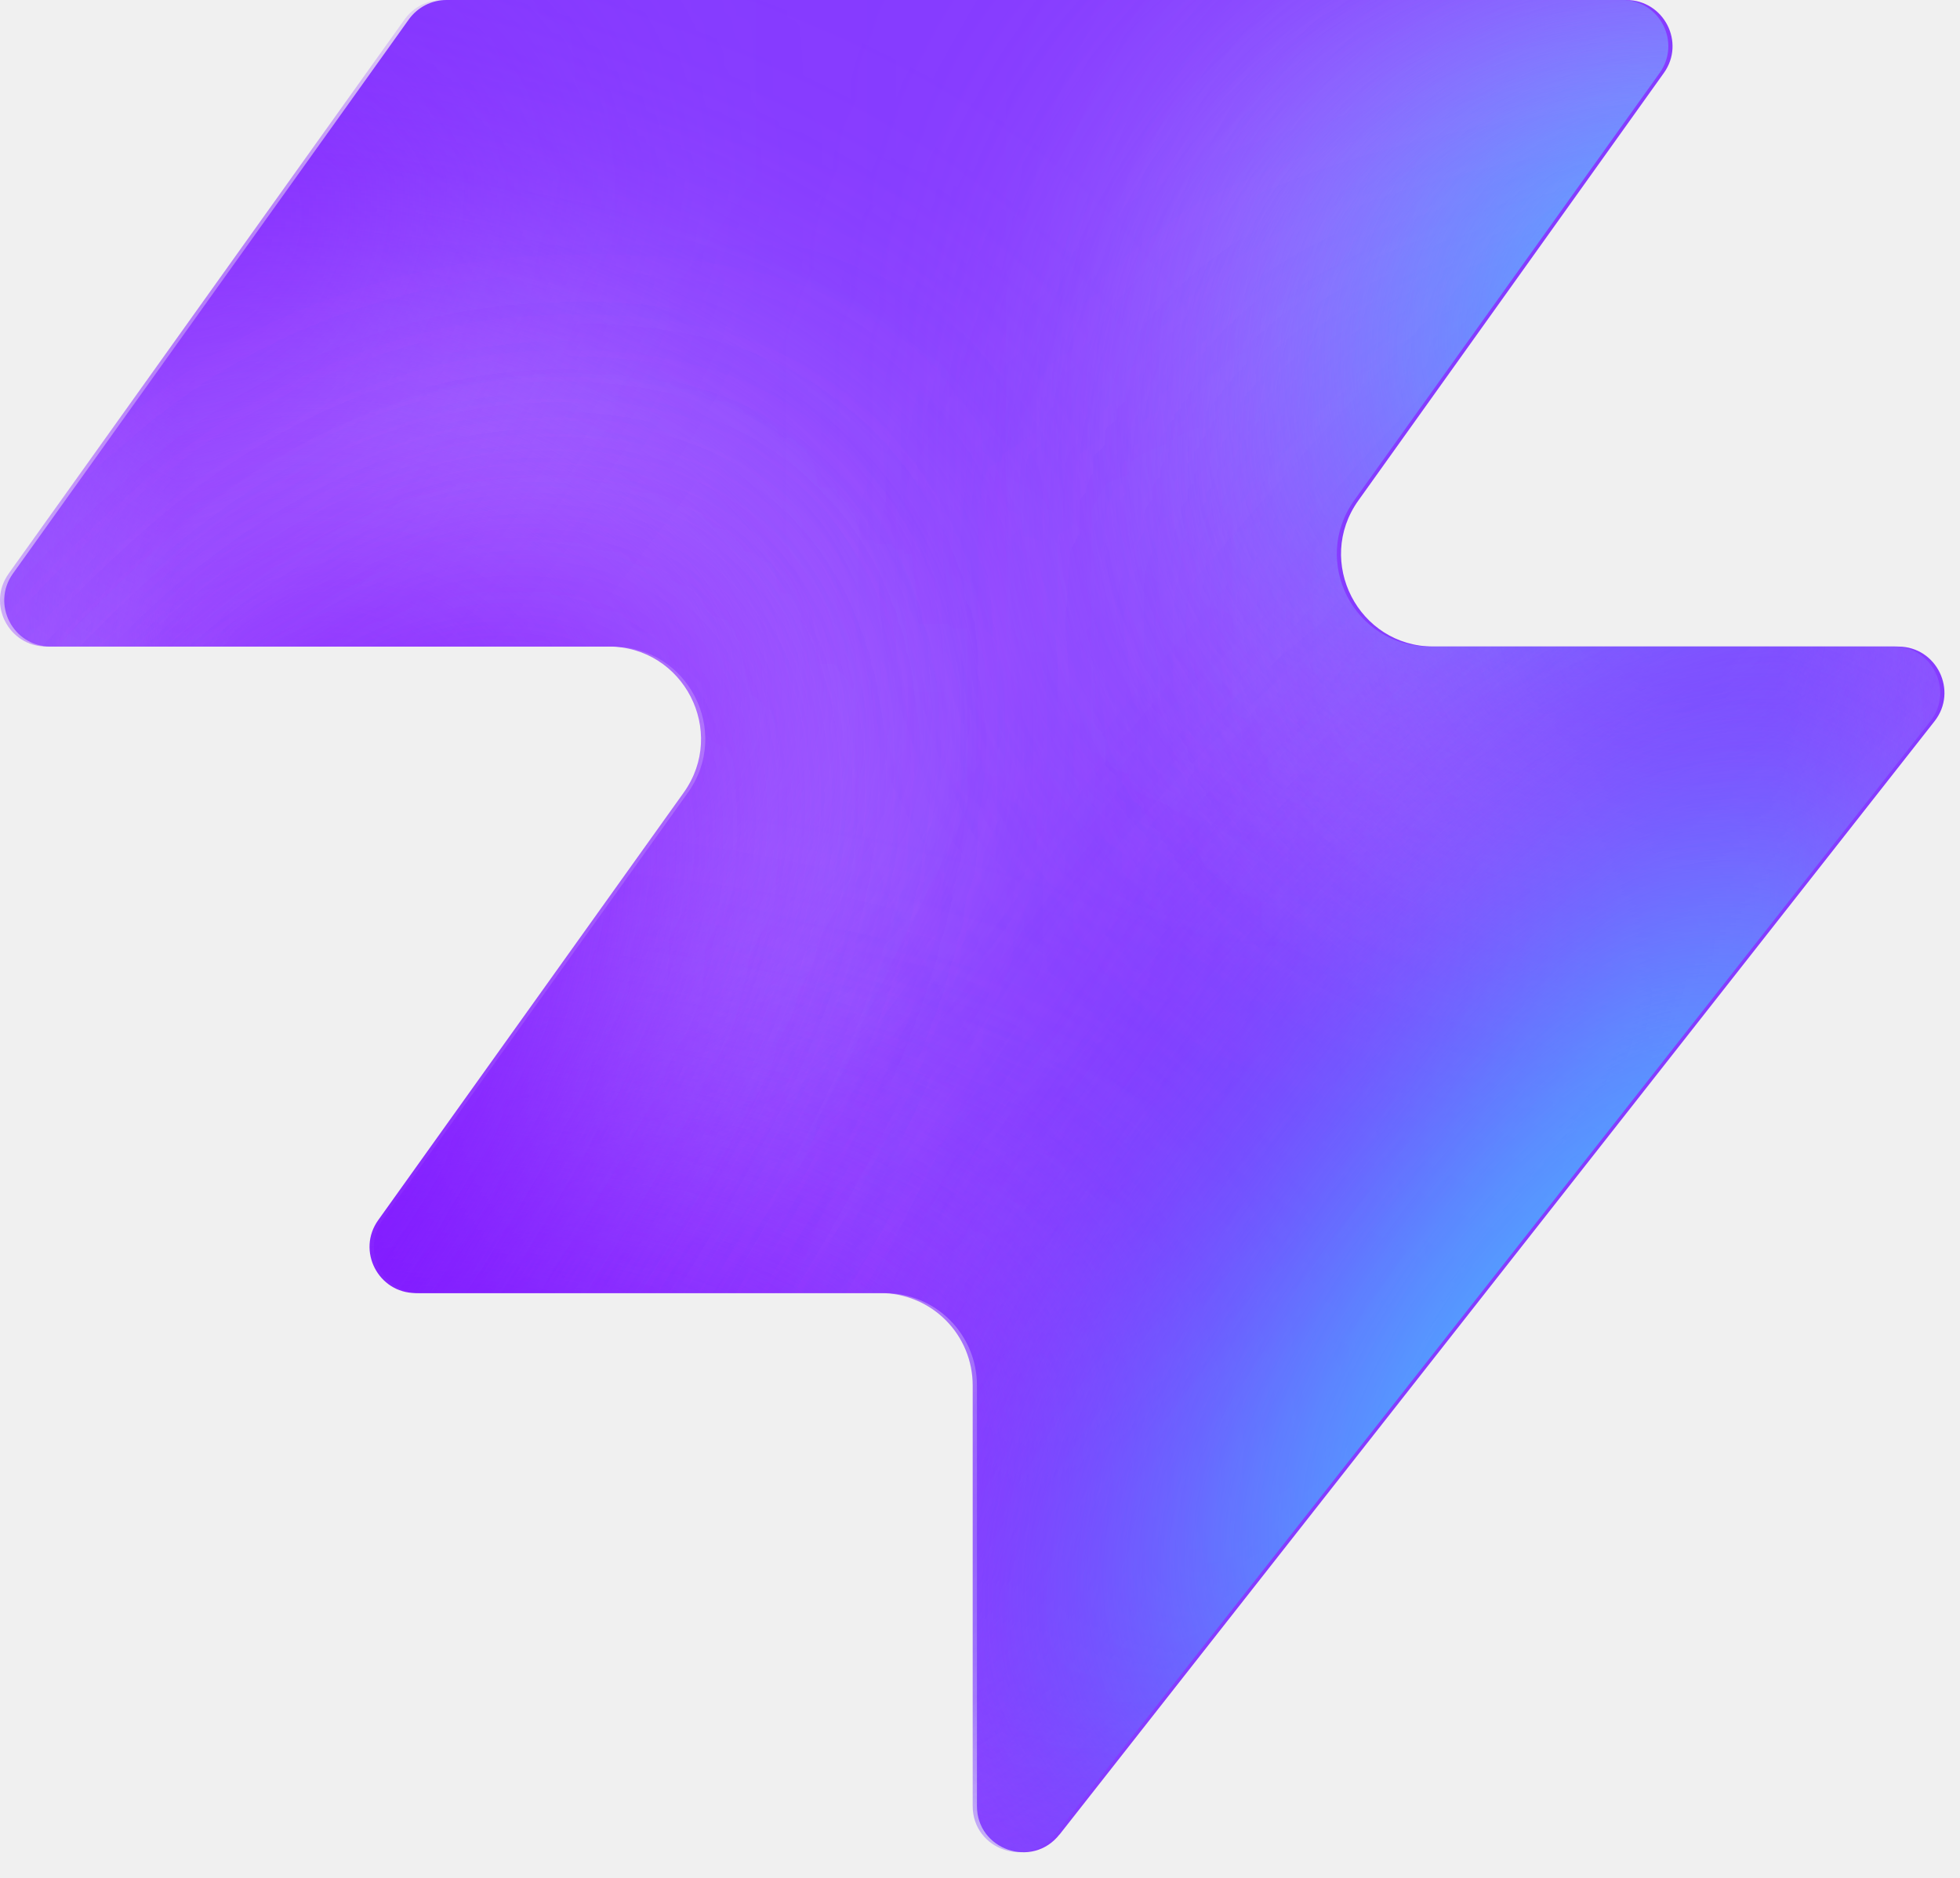
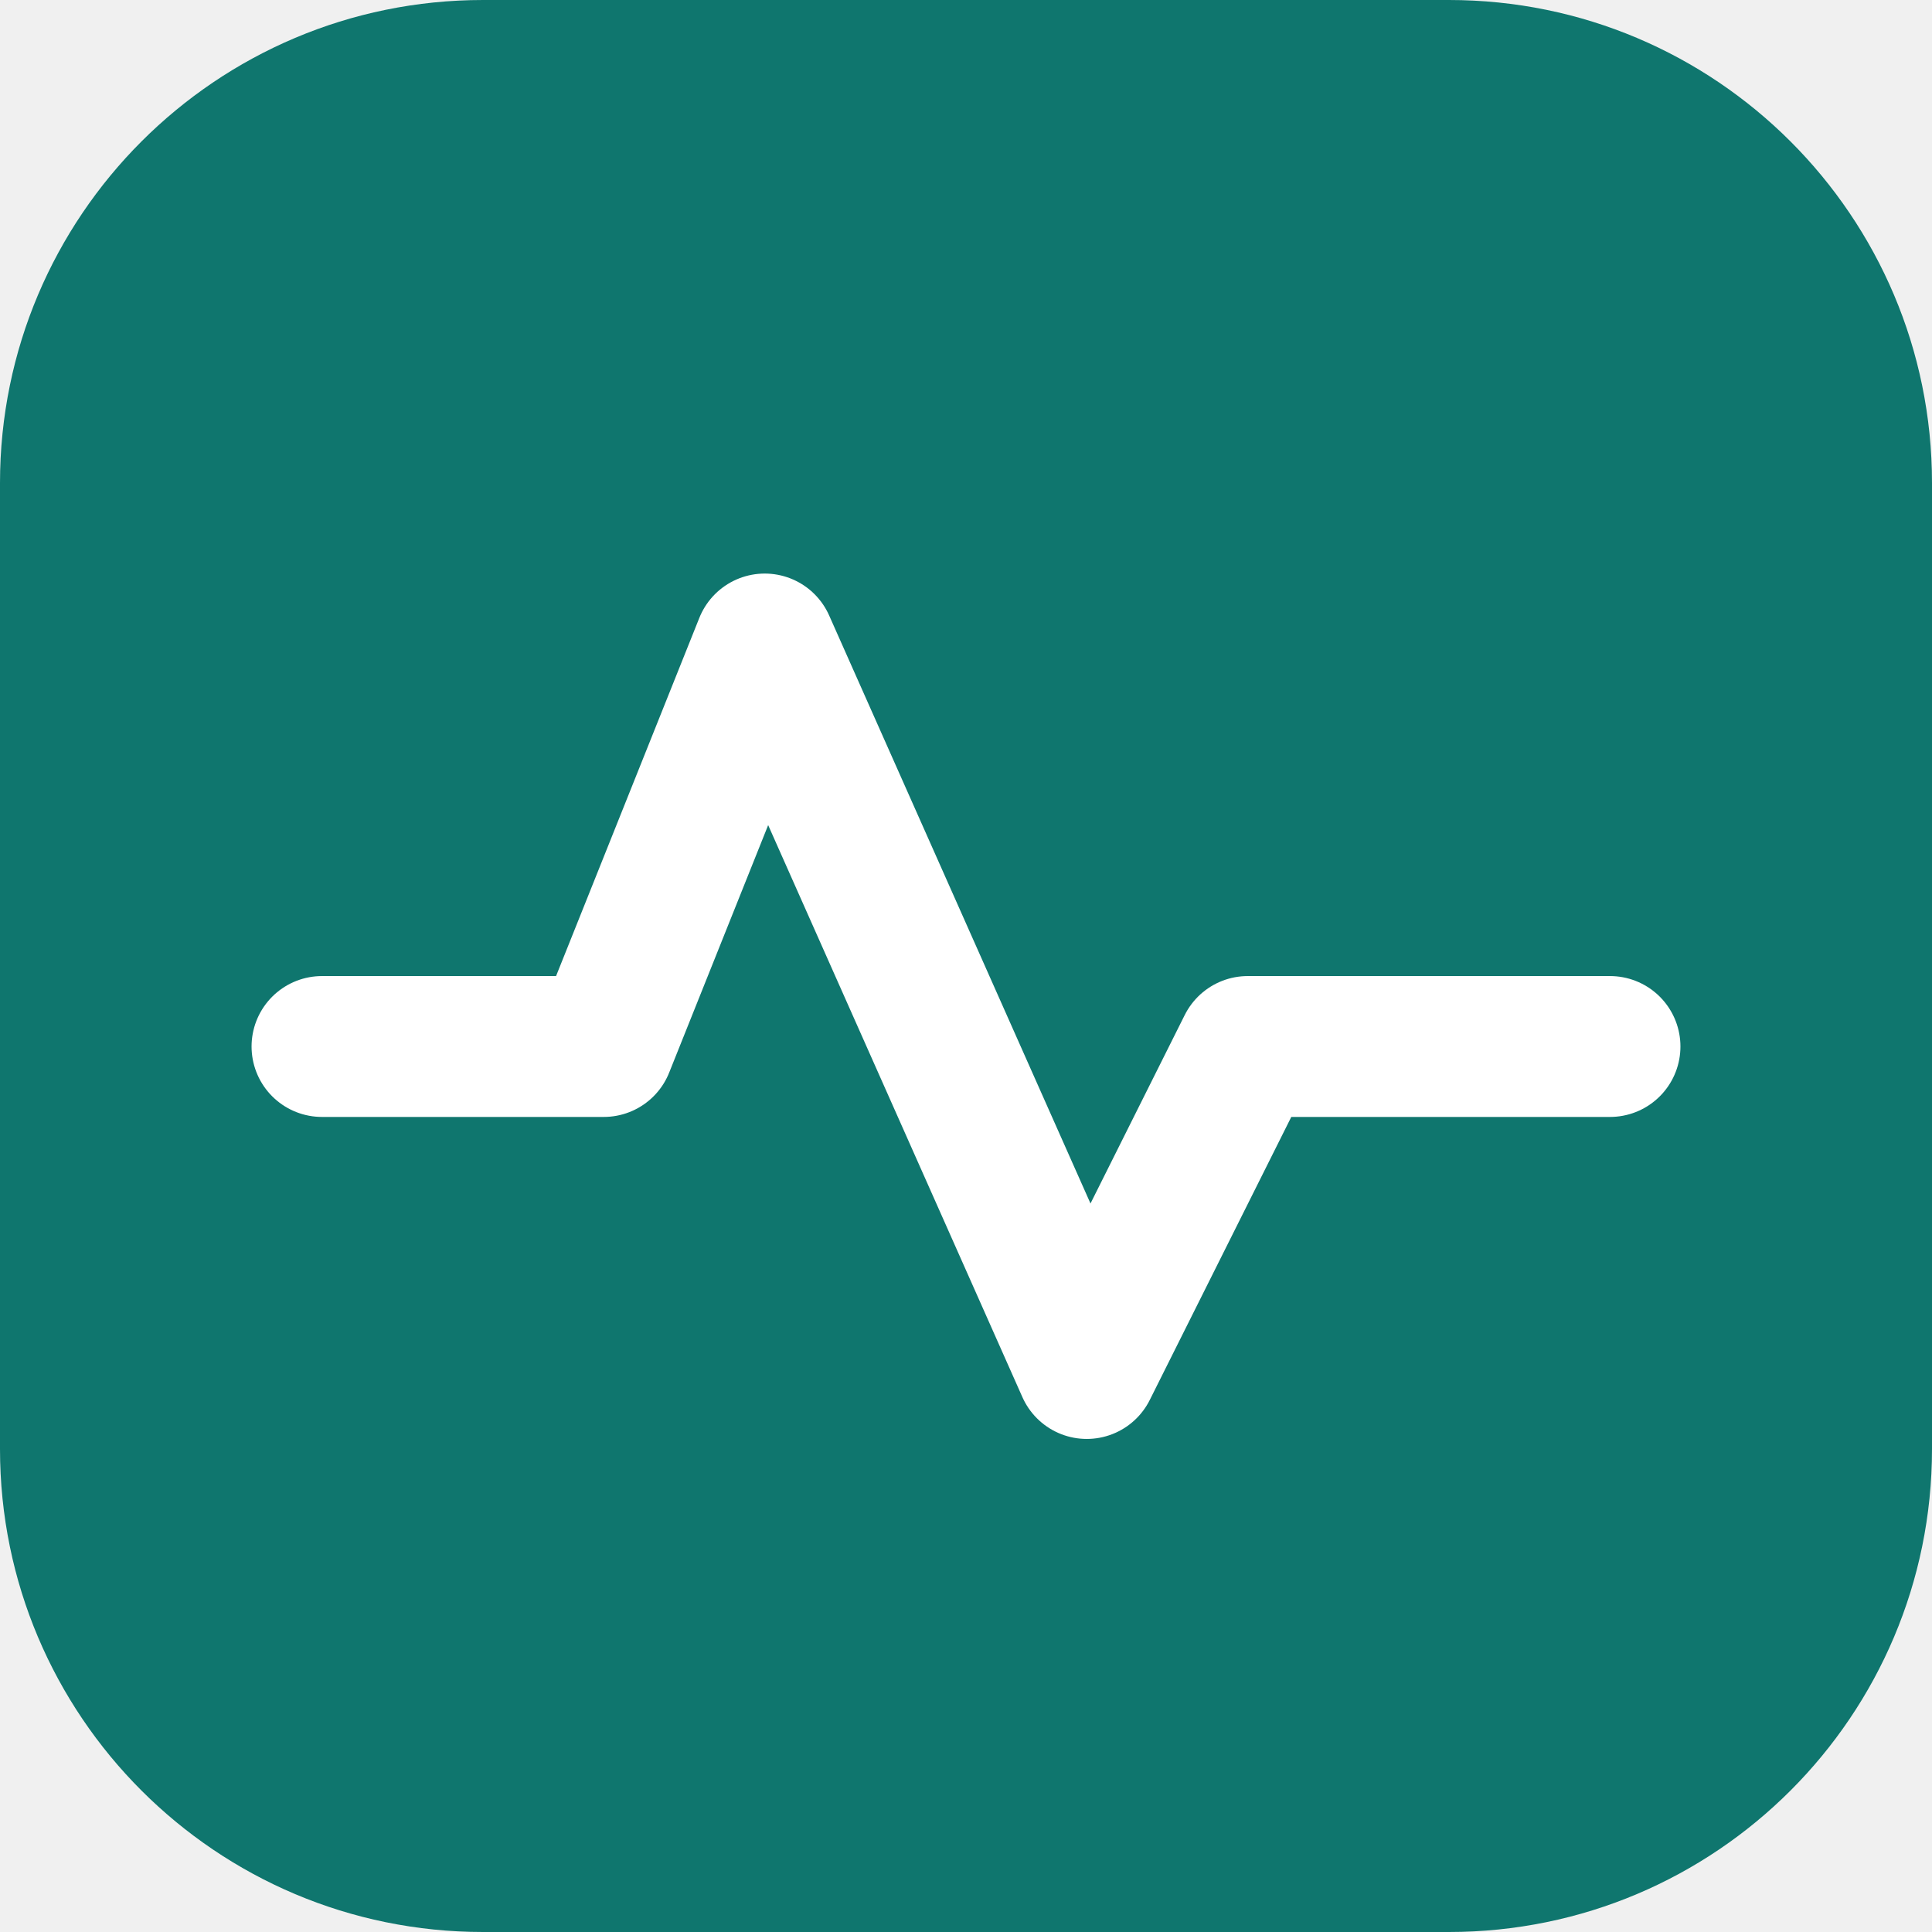
- <svg xmlns="http://www.w3.org/2000/svg" width="48" height="46" fill="none" viewBox="0 0 48 46">
-   <path fill="#863bff" d="M25.946 44.938c-.664.845-2.021.375-2.021-.698V33.937a2.26 2.26 0 0 0-2.262-2.262H10.287c-.92 0-1.456-1.04-.92-1.788l7.48-10.471c1.07-1.497 0-3.578-1.842-3.578H1.237c-.92 0-1.456-1.04-.92-1.788L10.013.474c.214-.297.556-.474.92-.474h28.894c.92 0 1.456 1.04.92 1.788l-7.48 10.471c-1.07 1.498 0 3.579 1.842 3.579h11.377c.943 0 1.473 1.088.89 1.83L25.947 44.94z" style="fill:#863bff;fill:color(display-p3 .525 .23 1);fill-opacity:1" />
-   <mask id="a" width="48" height="46" x="0" y="0" maskUnits="userSpaceOnUse" style="mask-type:alpha">
-     <path fill="#000" d="M25.842 44.938c-.664.844-2.021.375-2.021-.698V33.937a2.26 2.26 0 0 0-2.262-2.262H10.183c-.92 0-1.456-1.04-.92-1.788l7.48-10.471c1.07-1.498 0-3.579-1.842-3.579H1.133c-.92 0-1.456-1.04-.92-1.787L9.91.473c.214-.297.556-.474.92-.474h28.894c.92 0 1.456 1.04.92 1.788l-7.48 10.471c-1.07 1.498 0 3.578 1.842 3.578h11.377c.943 0 1.473 1.088.89 1.832L25.843 44.94z" style="fill:#000;fill-opacity:1" />
-   </mask>
-   <g mask="url(#a)">
-     <g filter="url(#b)">
-       <ellipse cx="5.508" cy="14.704" fill="#ede6ff" rx="5.508" ry="14.704" style="fill:#ede6ff;fill:color(display-p3 .927 .903 1);fill-opacity:1" transform="matrix(.00324 1 1 -.00324 -4.47 31.516)" />
-     </g>
-     <g filter="url(#c)">
-       <ellipse cx="10.399" cy="29.851" fill="#ede6ff" rx="10.399" ry="29.851" style="fill:#ede6ff;fill:color(display-p3 .927 .903 1);fill-opacity:1" transform="matrix(.00324 1 1 -.00324 -39.328 7.883)" />
-     </g>
-     <g filter="url(#d)">
-       <ellipse cx="5.508" cy="30.487" fill="#7e14ff" rx="5.508" ry="30.487" style="fill:#7e14ff;fill:color(display-p3 .492 .077 1);fill-opacity:1" transform="rotate(89.814 -25.913 -14.639)scale(1 -1)" />
-     </g>
-     <g filter="url(#e)">
-       <ellipse cx="5.508" cy="30.599" fill="#7e14ff" rx="5.508" ry="30.599" style="fill:#7e14ff;fill:color(display-p3 .492 .077 1);fill-opacity:1" transform="rotate(89.814 -32.644 -3.334)scale(1 -1)" />
-     </g>
-     <g filter="url(#f)">
-       <ellipse cx="5.508" cy="30.599" fill="#7e14ff" rx="5.508" ry="30.599" style="fill:#7e14ff;fill:color(display-p3 .492 .077 1);fill-opacity:1" transform="matrix(.00324 1 1 -.00324 -34.34 30.47)" />
-     </g>
-     <g filter="url(#g)">
-       <ellipse cx="14.072" cy="22.078" fill="#ede6ff" rx="14.072" ry="22.078" style="fill:#ede6ff;fill:color(display-p3 .927 .903 1);fill-opacity:1" transform="rotate(93.35 24.506 48.493)scale(-1 1)" />
-     </g>
-     <g filter="url(#h)">
-       <ellipse cx="3.47" cy="21.501" fill="#7e14ff" rx="3.47" ry="21.501" style="fill:#7e14ff;fill:color(display-p3 .492 .077 1);fill-opacity:1" transform="rotate(89.009 28.708 47.59)scale(-1 1)" />
-     </g>
-     <g filter="url(#i)">
-       <ellipse cx="3.47" cy="21.501" fill="#7e14ff" rx="3.47" ry="21.501" style="fill:#7e14ff;fill:color(display-p3 .492 .077 1);fill-opacity:1" transform="rotate(89.009 28.708 47.59)scale(-1 1)" />
-     </g>
-     <g filter="url(#j)">
-       <ellipse cx=".387" cy="8.972" fill="#7e14ff" rx="4.407" ry="29.108" style="fill:#7e14ff;fill:color(display-p3 .492 .077 1);fill-opacity:1" transform="rotate(39.51 .387 8.972)" />
-     </g>
-     <g filter="url(#k)">
-       <ellipse cx="47.523" cy="-6.092" fill="#7e14ff" rx="4.407" ry="29.108" style="fill:#7e14ff;fill:color(display-p3 .492 .077 1);fill-opacity:1" transform="rotate(37.892 47.523 -6.092)" />
-     </g>
-     <g filter="url(#l)">
-       <ellipse cx="41.412" cy="6.333" fill="#47bfff" rx="5.971" ry="9.665" style="fill:#47bfff;fill:color(display-p3 .28 .748 1);fill-opacity:1" transform="rotate(37.892 41.412 6.333)" />
-     </g>
-     <g filter="url(#m)">
-       <ellipse cx="-1.879" cy="38.332" fill="#7e14ff" rx="4.407" ry="29.108" style="fill:#7e14ff;fill:color(display-p3 .492 .077 1);fill-opacity:1" transform="rotate(37.892 -1.88 38.332)" />
-     </g>
-     <g filter="url(#n)">
-       <ellipse cx="-1.879" cy="38.332" fill="#7e14ff" rx="4.407" ry="29.108" style="fill:#7e14ff;fill:color(display-p3 .492 .077 1);fill-opacity:1" transform="rotate(37.892 -1.88 38.332)" />
-     </g>
-     <g filter="url(#o)">
-       <ellipse cx="35.651" cy="29.907" fill="#7e14ff" rx="4.407" ry="29.108" style="fill:#7e14ff;fill:color(display-p3 .492 .077 1);fill-opacity:1" transform="rotate(37.892 35.651 29.907)" />
-     </g>
-     <g filter="url(#p)">
-       <ellipse cx="38.418" cy="32.4" fill="#47bfff" rx="5.971" ry="15.297" style="fill:#47bfff;fill:color(display-p3 .28 .748 1);fill-opacity:1" transform="rotate(37.892 38.418 32.4)" />
-     </g>
-   </g>
-   <defs>
-     <filter id="b" width="60.045" height="41.654" x="-19.77" y="16.149" color-interpolation-filters="sRGB" filterUnits="userSpaceOnUse">
-       <feFlood flood-opacity="0" result="BackgroundImageFix" />
-       <feBlend in="SourceGraphic" in2="BackgroundImageFix" result="shape" />
-       <feGaussianBlur result="effect1_foregroundBlur_2002_17158" stdDeviation="7.659" />
-     </filter>
-     <filter id="c" width="90.34" height="51.437" x="-54.613" y="-7.533" color-interpolation-filters="sRGB" filterUnits="userSpaceOnUse">
-       <feFlood flood-opacity="0" result="BackgroundImageFix" />
-       <feBlend in="SourceGraphic" in2="BackgroundImageFix" result="shape" />
-       <feGaussianBlur result="effect1_foregroundBlur_2002_17158" stdDeviation="7.659" />
-     </filter>
-     <filter id="d" width="79.355" height="29.4" x="-49.64" y="2.03" color-interpolation-filters="sRGB" filterUnits="userSpaceOnUse">
-       <feFlood flood-opacity="0" result="BackgroundImageFix" />
-       <feBlend in="SourceGraphic" in2="BackgroundImageFix" result="shape" />
-       <feGaussianBlur result="effect1_foregroundBlur_2002_17158" stdDeviation="4.596" />
-     </filter>
-     <filter id="e" width="79.579" height="29.4" x="-45.045" y="20.029" color-interpolation-filters="sRGB" filterUnits="userSpaceOnUse">
-       <feFlood flood-opacity="0" result="BackgroundImageFix" />
-       <feBlend in="SourceGraphic" in2="BackgroundImageFix" result="shape" />
-       <feGaussianBlur result="effect1_foregroundBlur_2002_17158" stdDeviation="4.596" />
-     </filter>
-     <filter id="f" width="79.579" height="29.4" x="-43.513" y="21.178" color-interpolation-filters="sRGB" filterUnits="userSpaceOnUse">
-       <feFlood flood-opacity="0" result="BackgroundImageFix" />
-       <feBlend in="SourceGraphic" in2="BackgroundImageFix" result="shape" />
-       <feGaussianBlur result="effect1_foregroundBlur_2002_17158" stdDeviation="4.596" />
-     </filter>
-     <filter id="g" width="74.749" height="58.852" x="15.756" y="-17.901" color-interpolation-filters="sRGB" filterUnits="userSpaceOnUse">
-       <feFlood flood-opacity="0" result="BackgroundImageFix" />
-       <feBlend in="SourceGraphic" in2="BackgroundImageFix" result="shape" />
-       <feGaussianBlur result="effect1_foregroundBlur_2002_17158" stdDeviation="7.659" />
-     </filter>
-     <filter id="h" width="61.377" height="25.362" x="23.548" y="2.284" color-interpolation-filters="sRGB" filterUnits="userSpaceOnUse">
-       <feFlood flood-opacity="0" result="BackgroundImageFix" />
-       <feBlend in="SourceGraphic" in2="BackgroundImageFix" result="shape" />
-       <feGaussianBlur result="effect1_foregroundBlur_2002_17158" stdDeviation="4.596" />
-     </filter>
-     <filter id="i" width="61.377" height="25.362" x="23.548" y="2.284" color-interpolation-filters="sRGB" filterUnits="userSpaceOnUse">
-       <feFlood flood-opacity="0" result="BackgroundImageFix" />
-       <feBlend in="SourceGraphic" in2="BackgroundImageFix" result="shape" />
-       <feGaussianBlur result="effect1_foregroundBlur_2002_17158" stdDeviation="4.596" />
-     </filter>
-     <filter id="j" width="56.045" height="63.649" x="-27.636" y="-22.853" color-interpolation-filters="sRGB" filterUnits="userSpaceOnUse">
-       <feFlood flood-opacity="0" result="BackgroundImageFix" />
-       <feBlend in="SourceGraphic" in2="BackgroundImageFix" result="shape" />
-       <feGaussianBlur result="effect1_foregroundBlur_2002_17158" stdDeviation="4.596" />
-     </filter>
-     <filter id="k" width="54.814" height="64.646" x="20.116" y="-38.415" color-interpolation-filters="sRGB" filterUnits="userSpaceOnUse">
-       <feFlood flood-opacity="0" result="BackgroundImageFix" />
-       <feBlend in="SourceGraphic" in2="BackgroundImageFix" result="shape" />
-       <feGaussianBlur result="effect1_foregroundBlur_2002_17158" stdDeviation="4.596" />
-     </filter>
-     <filter id="l" width="33.541" height="35.313" x="24.641" y="-11.323" color-interpolation-filters="sRGB" filterUnits="userSpaceOnUse">
-       <feFlood flood-opacity="0" result="BackgroundImageFix" />
-       <feBlend in="SourceGraphic" in2="BackgroundImageFix" result="shape" />
-       <feGaussianBlur result="effect1_foregroundBlur_2002_17158" stdDeviation="4.596" />
-     </filter>
-     <filter id="m" width="54.814" height="64.646" x="-29.286" y="6.009" color-interpolation-filters="sRGB" filterUnits="userSpaceOnUse">
-       <feFlood flood-opacity="0" result="BackgroundImageFix" />
-       <feBlend in="SourceGraphic" in2="BackgroundImageFix" result="shape" />
-       <feGaussianBlur result="effect1_foregroundBlur_2002_17158" stdDeviation="4.596" />
-     </filter>
-     <filter id="n" width="54.814" height="64.646" x="-29.286" y="6.009" color-interpolation-filters="sRGB" filterUnits="userSpaceOnUse">
-       <feFlood flood-opacity="0" result="BackgroundImageFix" />
-       <feBlend in="SourceGraphic" in2="BackgroundImageFix" result="shape" />
-       <feGaussianBlur result="effect1_foregroundBlur_2002_17158" stdDeviation="4.596" />
-     </filter>
-     <filter id="o" width="54.814" height="64.646" x="8.244" y="-2.416" color-interpolation-filters="sRGB" filterUnits="userSpaceOnUse">
-       <feFlood flood-opacity="0" result="BackgroundImageFix" />
-       <feBlend in="SourceGraphic" in2="BackgroundImageFix" result="shape" />
-       <feGaussianBlur result="effect1_foregroundBlur_2002_17158" stdDeviation="4.596" />
-     </filter>
-     <filter id="p" width="39.409" height="43.623" x="18.713" y="10.588" color-interpolation-filters="sRGB" filterUnits="userSpaceOnUse">
-       <feFlood flood-opacity="0" result="BackgroundImageFix" />
-       <feBlend in="SourceGraphic" in2="BackgroundImageFix" result="shape" />
-       <feGaussianBlur result="effect1_foregroundBlur_2002_17158" stdDeviation="4.596" />
-     </filter>
-   </defs>
+ <svg xmlns="http://www.w3.org/2000/svg" viewBox="0 0 24 24" width="24" height="24">
+   <rect width="24" height="24" rx="6" fill="#0F766E" />
+   <polyline points="4 13 7.5 13 9.5 8 13.5 17 15.5 13 20 13" fill="none" stroke="#FFFFFF" stroke-width="1.75" stroke-linecap="round" stroke-linejoin="round" />
</svg>
